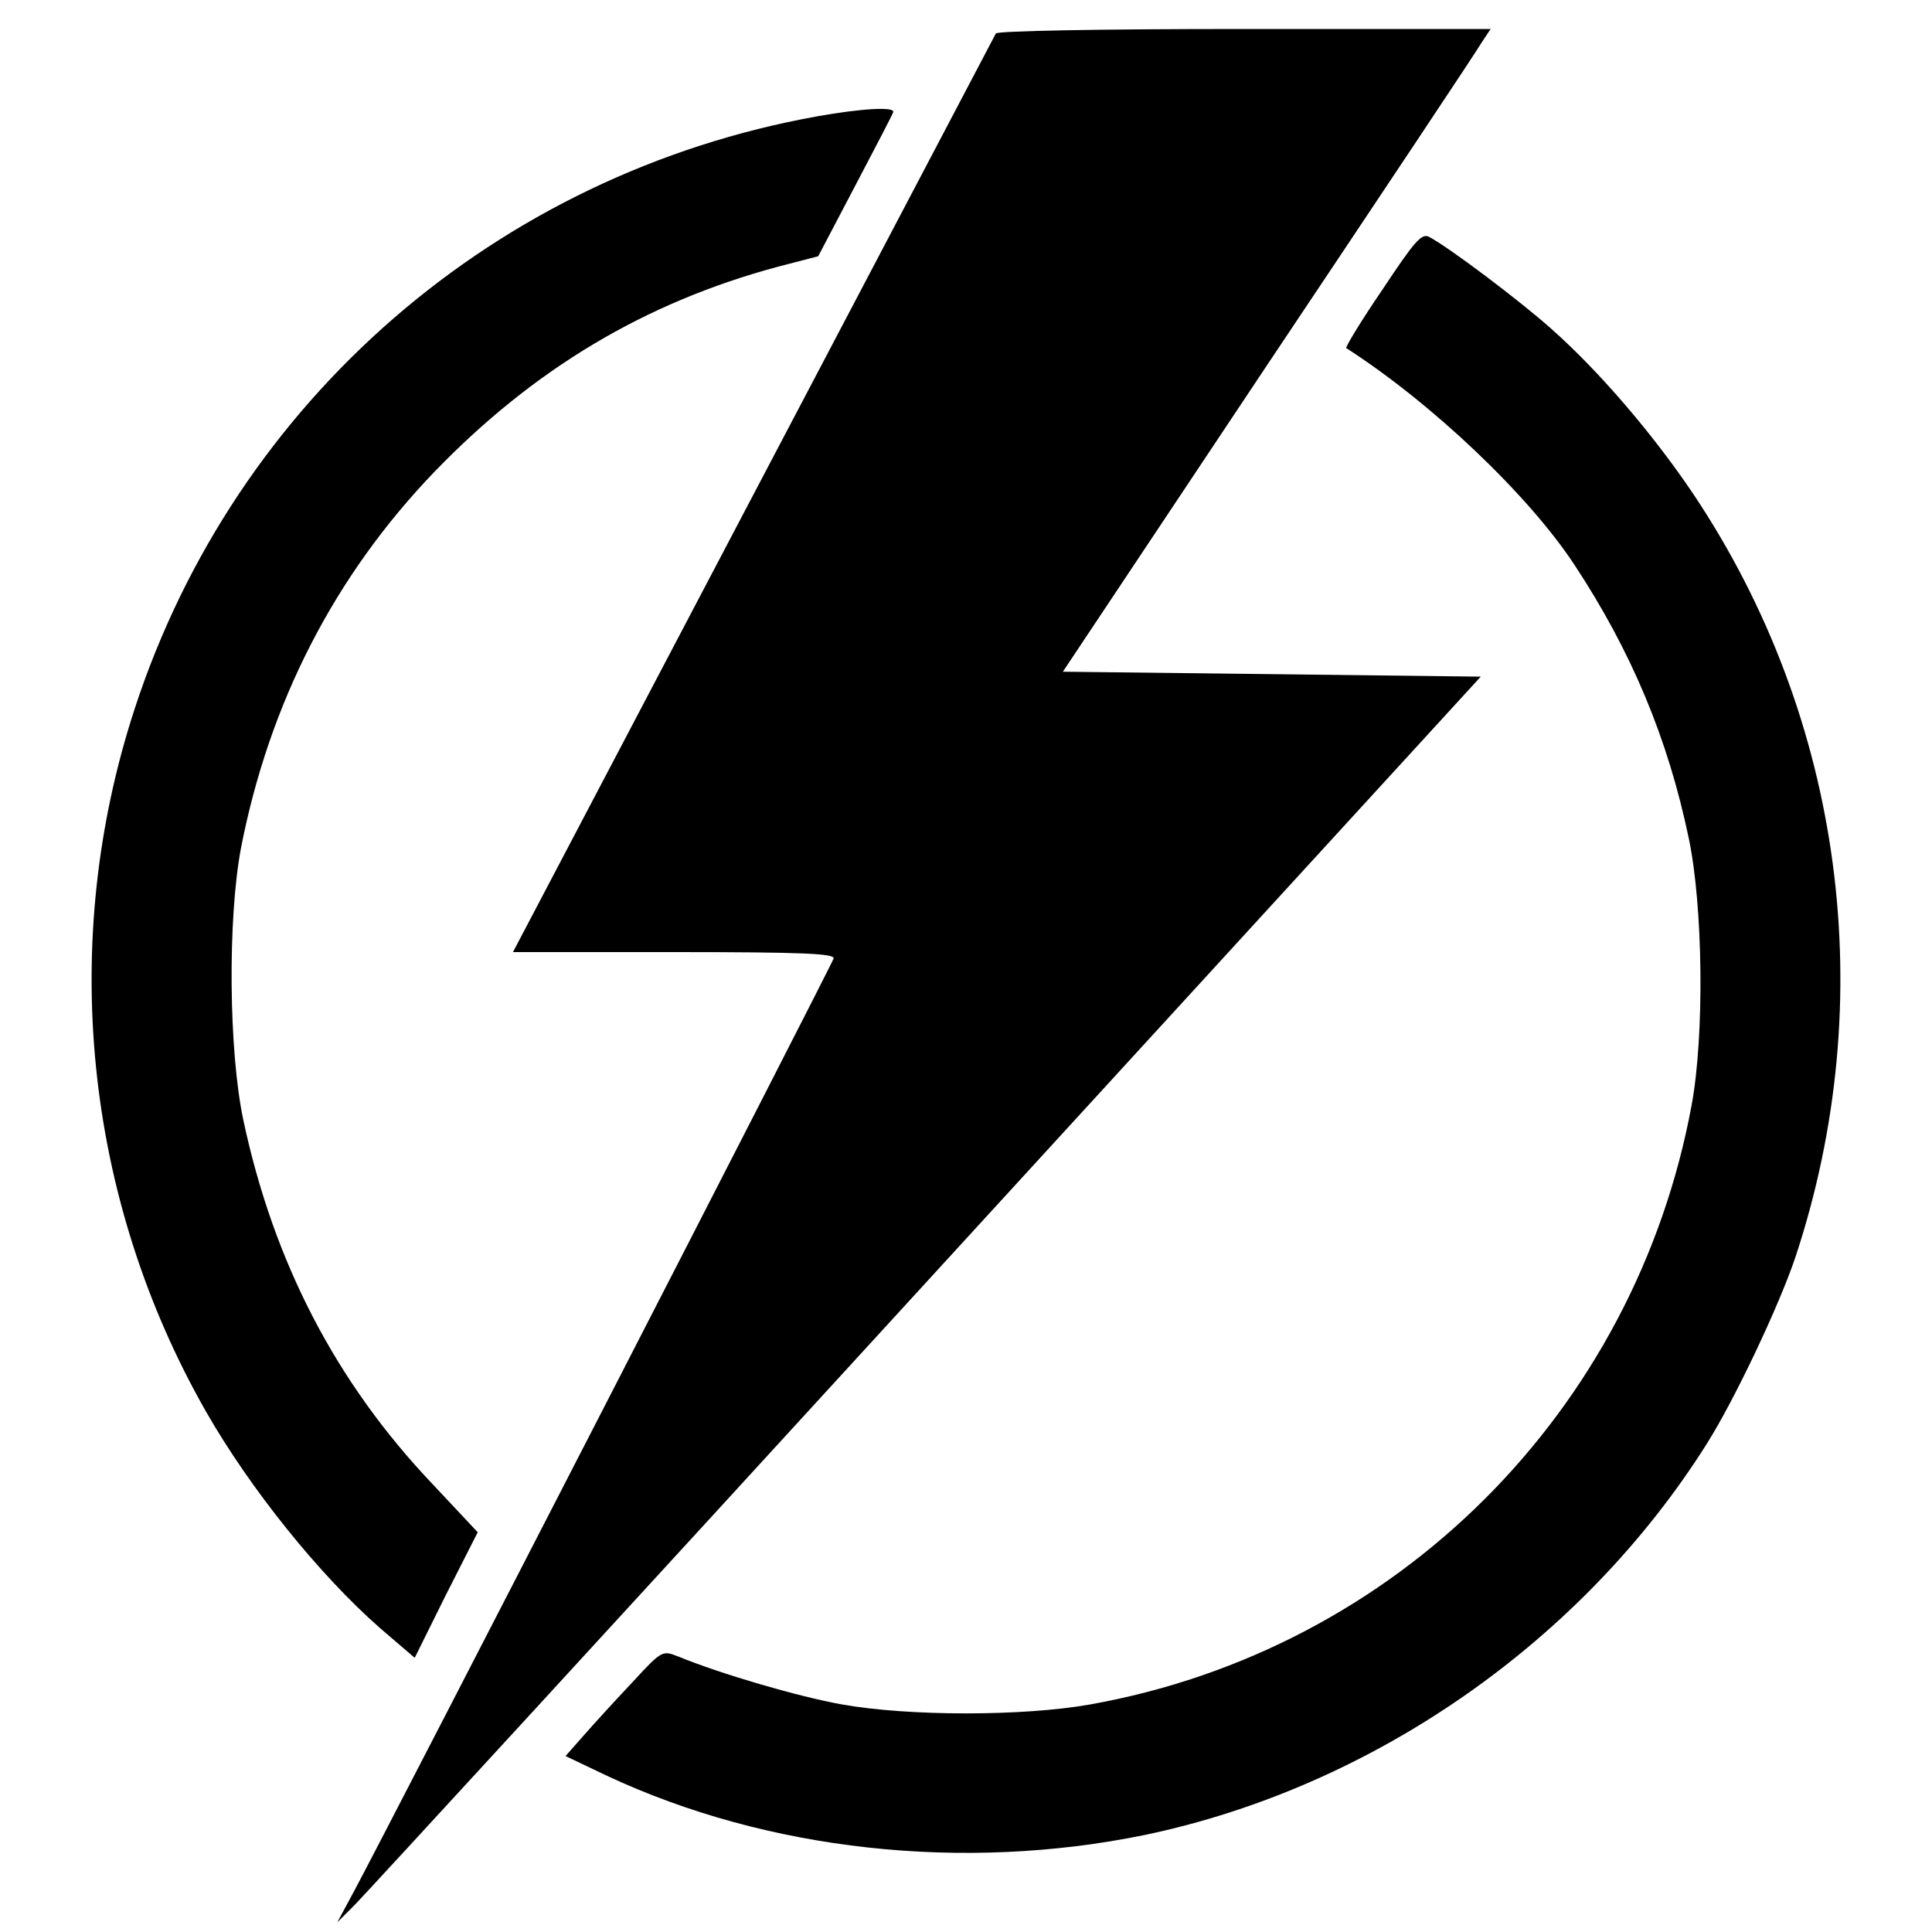
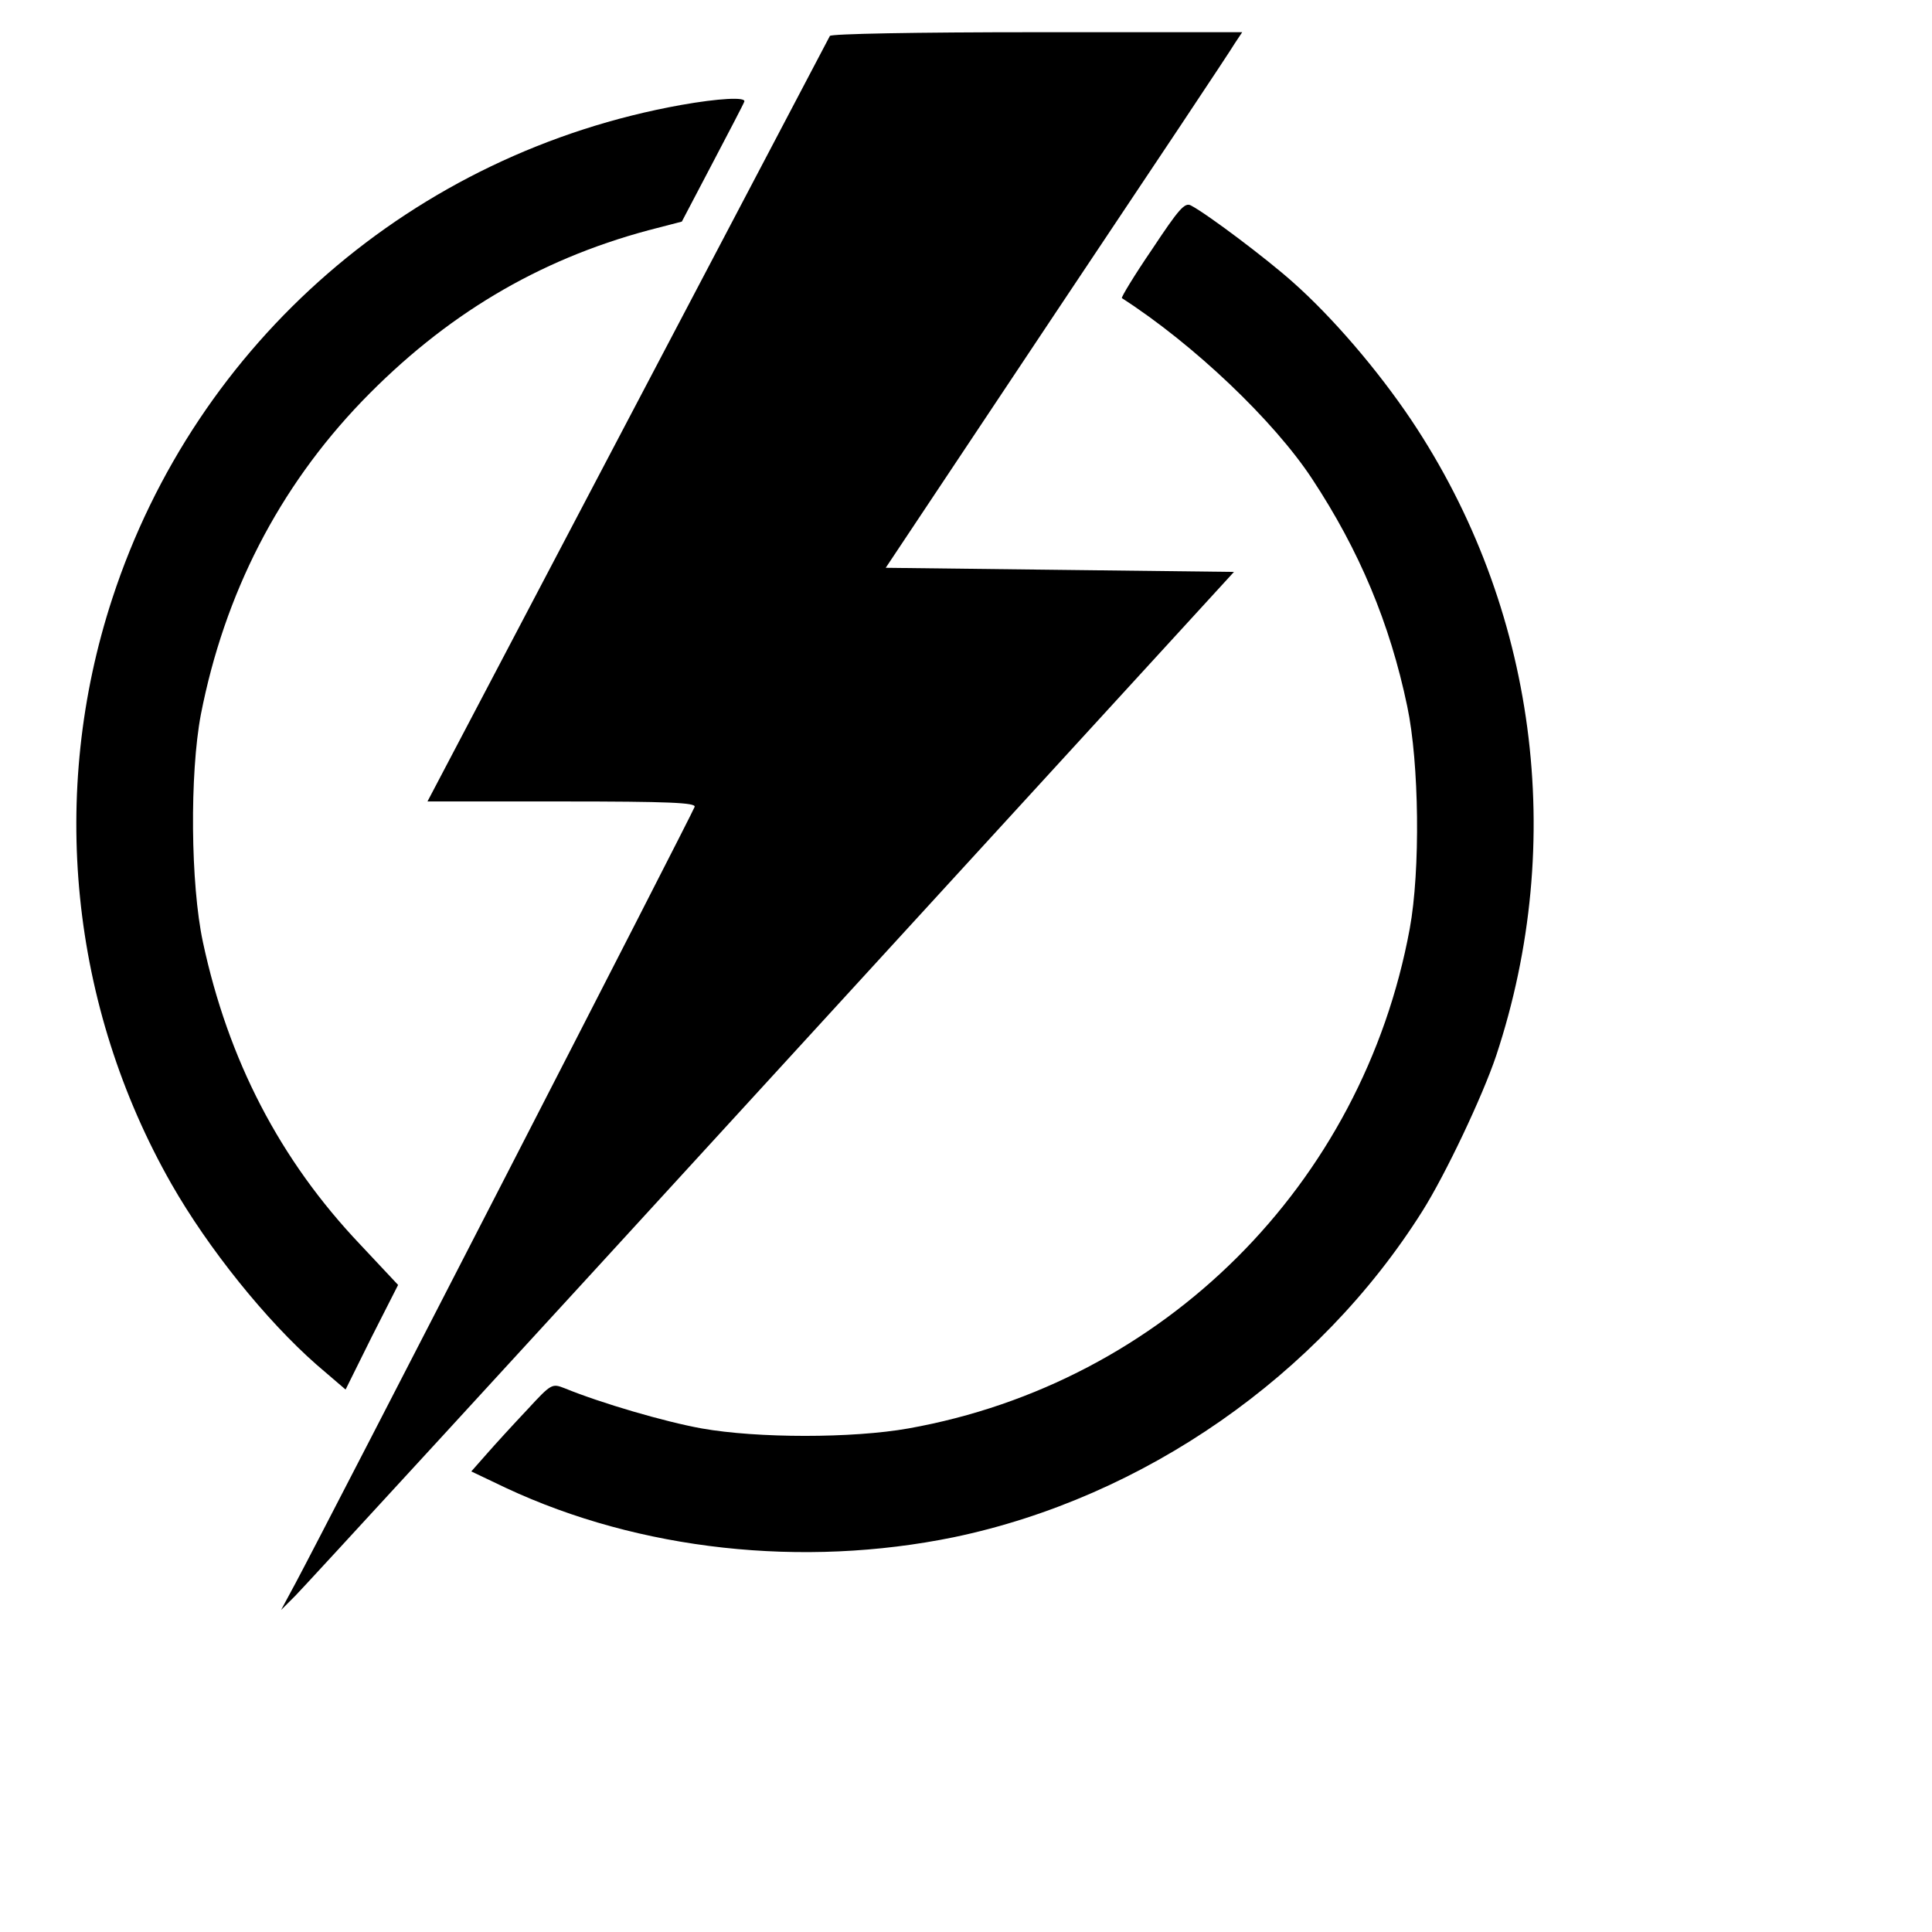
- <svg xmlns="http://www.w3.org/2000/svg" class="logo" version="1.1" x="0px" y="0px" viewBox="0 -5 1000 1000" enable-background="new 0 0 1000 1000" xml:space="preserve">
+ <svg xmlns="http://www.w3.org/2000/svg" class="logo" version="1.1" x="0px" y="0px" viewBox="0 -10 1200 1200" enable-background="new 0 0 1000 1000" xml:space="preserve">
  <g>
    <g transform="translate(0,511) scale(0.1,-0.1)">
      <path d="M5154.6,4986.9c-7.7-15.4-572.8-1089.2-1256.1-2389L2655.1,232H3490c667.9,0,832.3-7.7,824.6-33.4c-7.7-30.8-2288.8-4467.2-2478.9-4821.6l-89.9-167l89.9,89.9c48.8,48.8,1382,1500.2,2959.3,3223.9l2869.4,3133.9l-1081.5,12.8l-1081.5,12.8l1060.9,1592.7c585.7,876,1084,1623.5,1107.1,1664.6l46.2,69.4H6444.1C5673.5,5010,5164.8,4999.7,5154.6,4986.9z" />
      <path d="M4229.8,4557.9c-1659.5-298-3010.6-1469.4-3532.1-3064.6C302.1,286,435.7-1039.5,1065-2144.1c228.6-400.7,588.3-847.7,901.7-1122.6l179.8-154.1l161.8,326.2l164.4,323.7L2239-2521.7c-500.9,526.6-822,1148.3-978.7,1880.4c-77.1,359.6-82.2,1045.5-12.8,1412.8c146.4,750.1,482.9,1407.7,1001.8,1947.2c513.8,531.7,1089.2,876,1777.6,1060.9l208.1,54l190.1,362.2c105.3,200.4,195.2,372.5,197.8,382.8C4635.7,4609.3,4461,4599,4229.8,4557.9z" />
      <path d="M7155.7,3661.4c-110.5-161.8-192.7-298-187.5-303.1c447-287.7,945.3-762.9,1181.6-1122.6c292.9-444.4,483-896.5,590.8-1412.8c74.5-351.9,82.2-1019.8,15.4-1382c-292.9-1587.5-1528.4-2820.5-3113.4-3103.1c-346.8-61.7-937.6-61.7-1284.4,0c-228.6,41.1-624.2,156.7-850.3,249.2c-79.6,30.8-82.2,30.8-233.8-133.5c-84.8-89.9-197.8-213.2-251.7-274.9l-95.1-107.9l215.8-102.8c829.7-387.9,1841.8-498.4,2782-305.7c1179.1,246.6,2265.7,1001.8,2910.5,2026.8c143.8,228.6,372.5,711.6,457.2,963.3c441.9,1333.2,249.2,2787.2-526.6,3948.3c-210.6,313.4-490.6,639.6-737.2,858c-164.4,146.4-529.2,421.3-631.9,475.2C7358.6,3954.2,7322.6,3913.1,7155.7,3661.4z" />
    </g>
  </g>
</svg>
